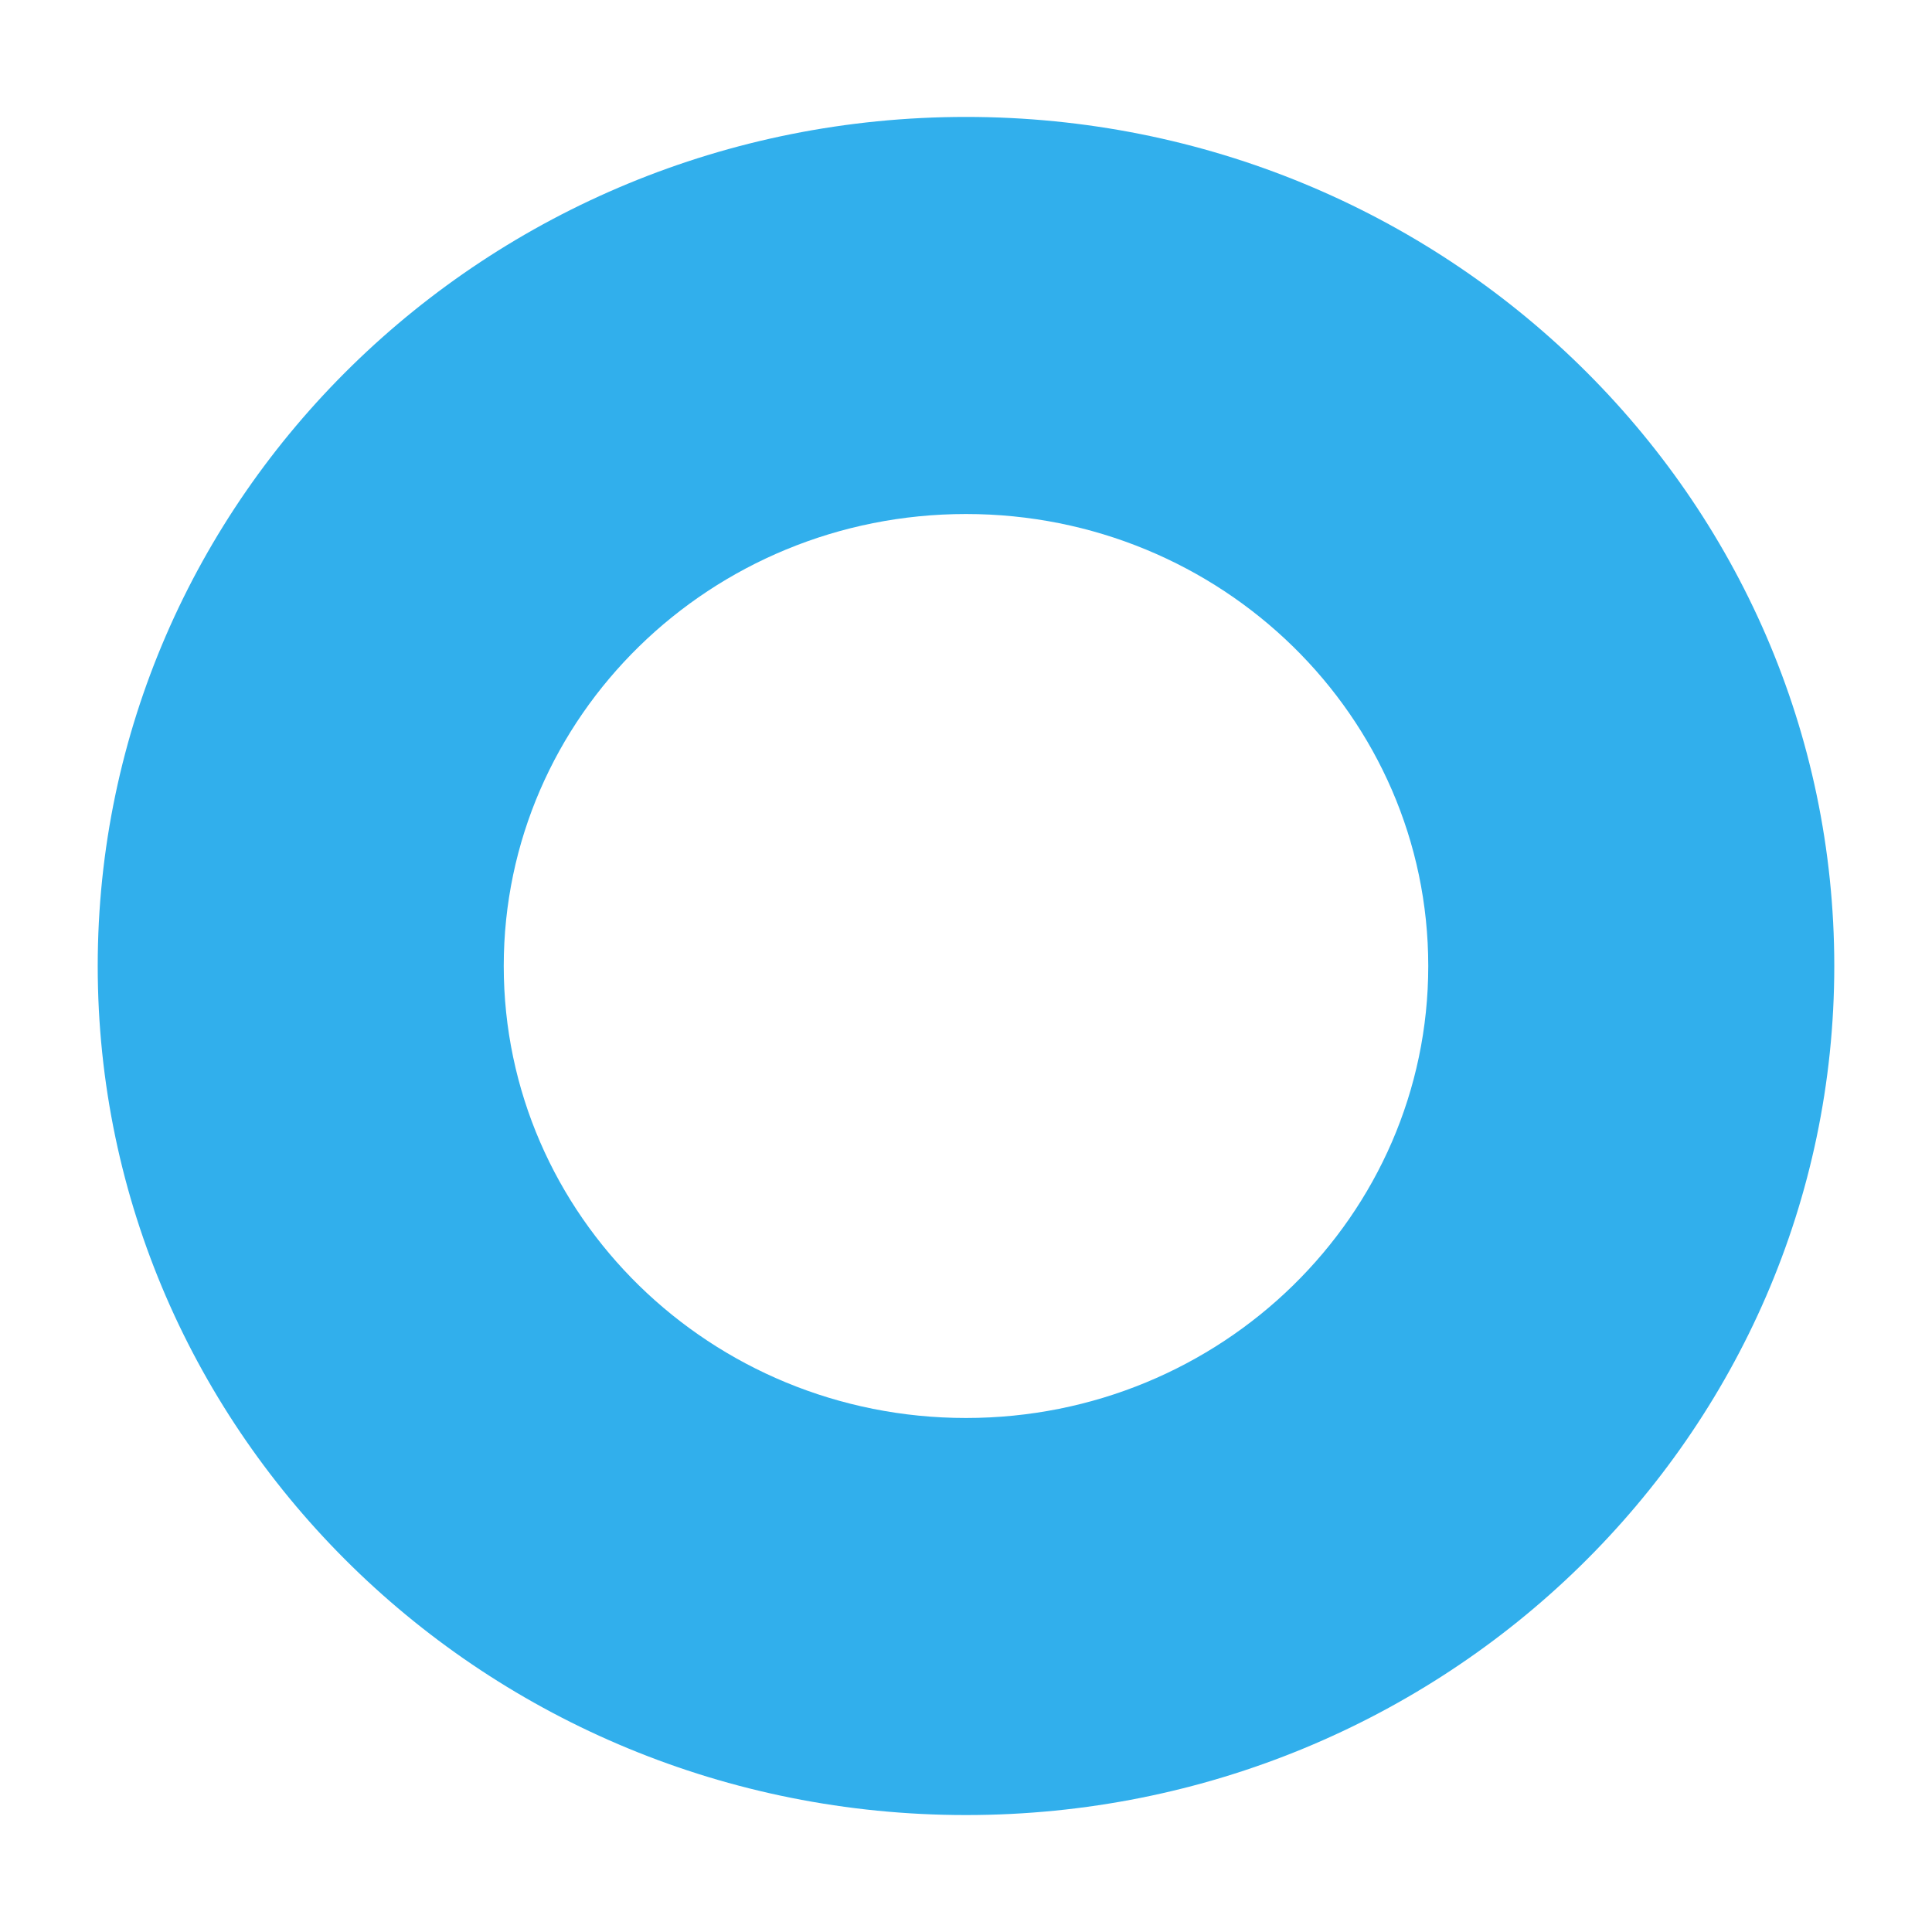
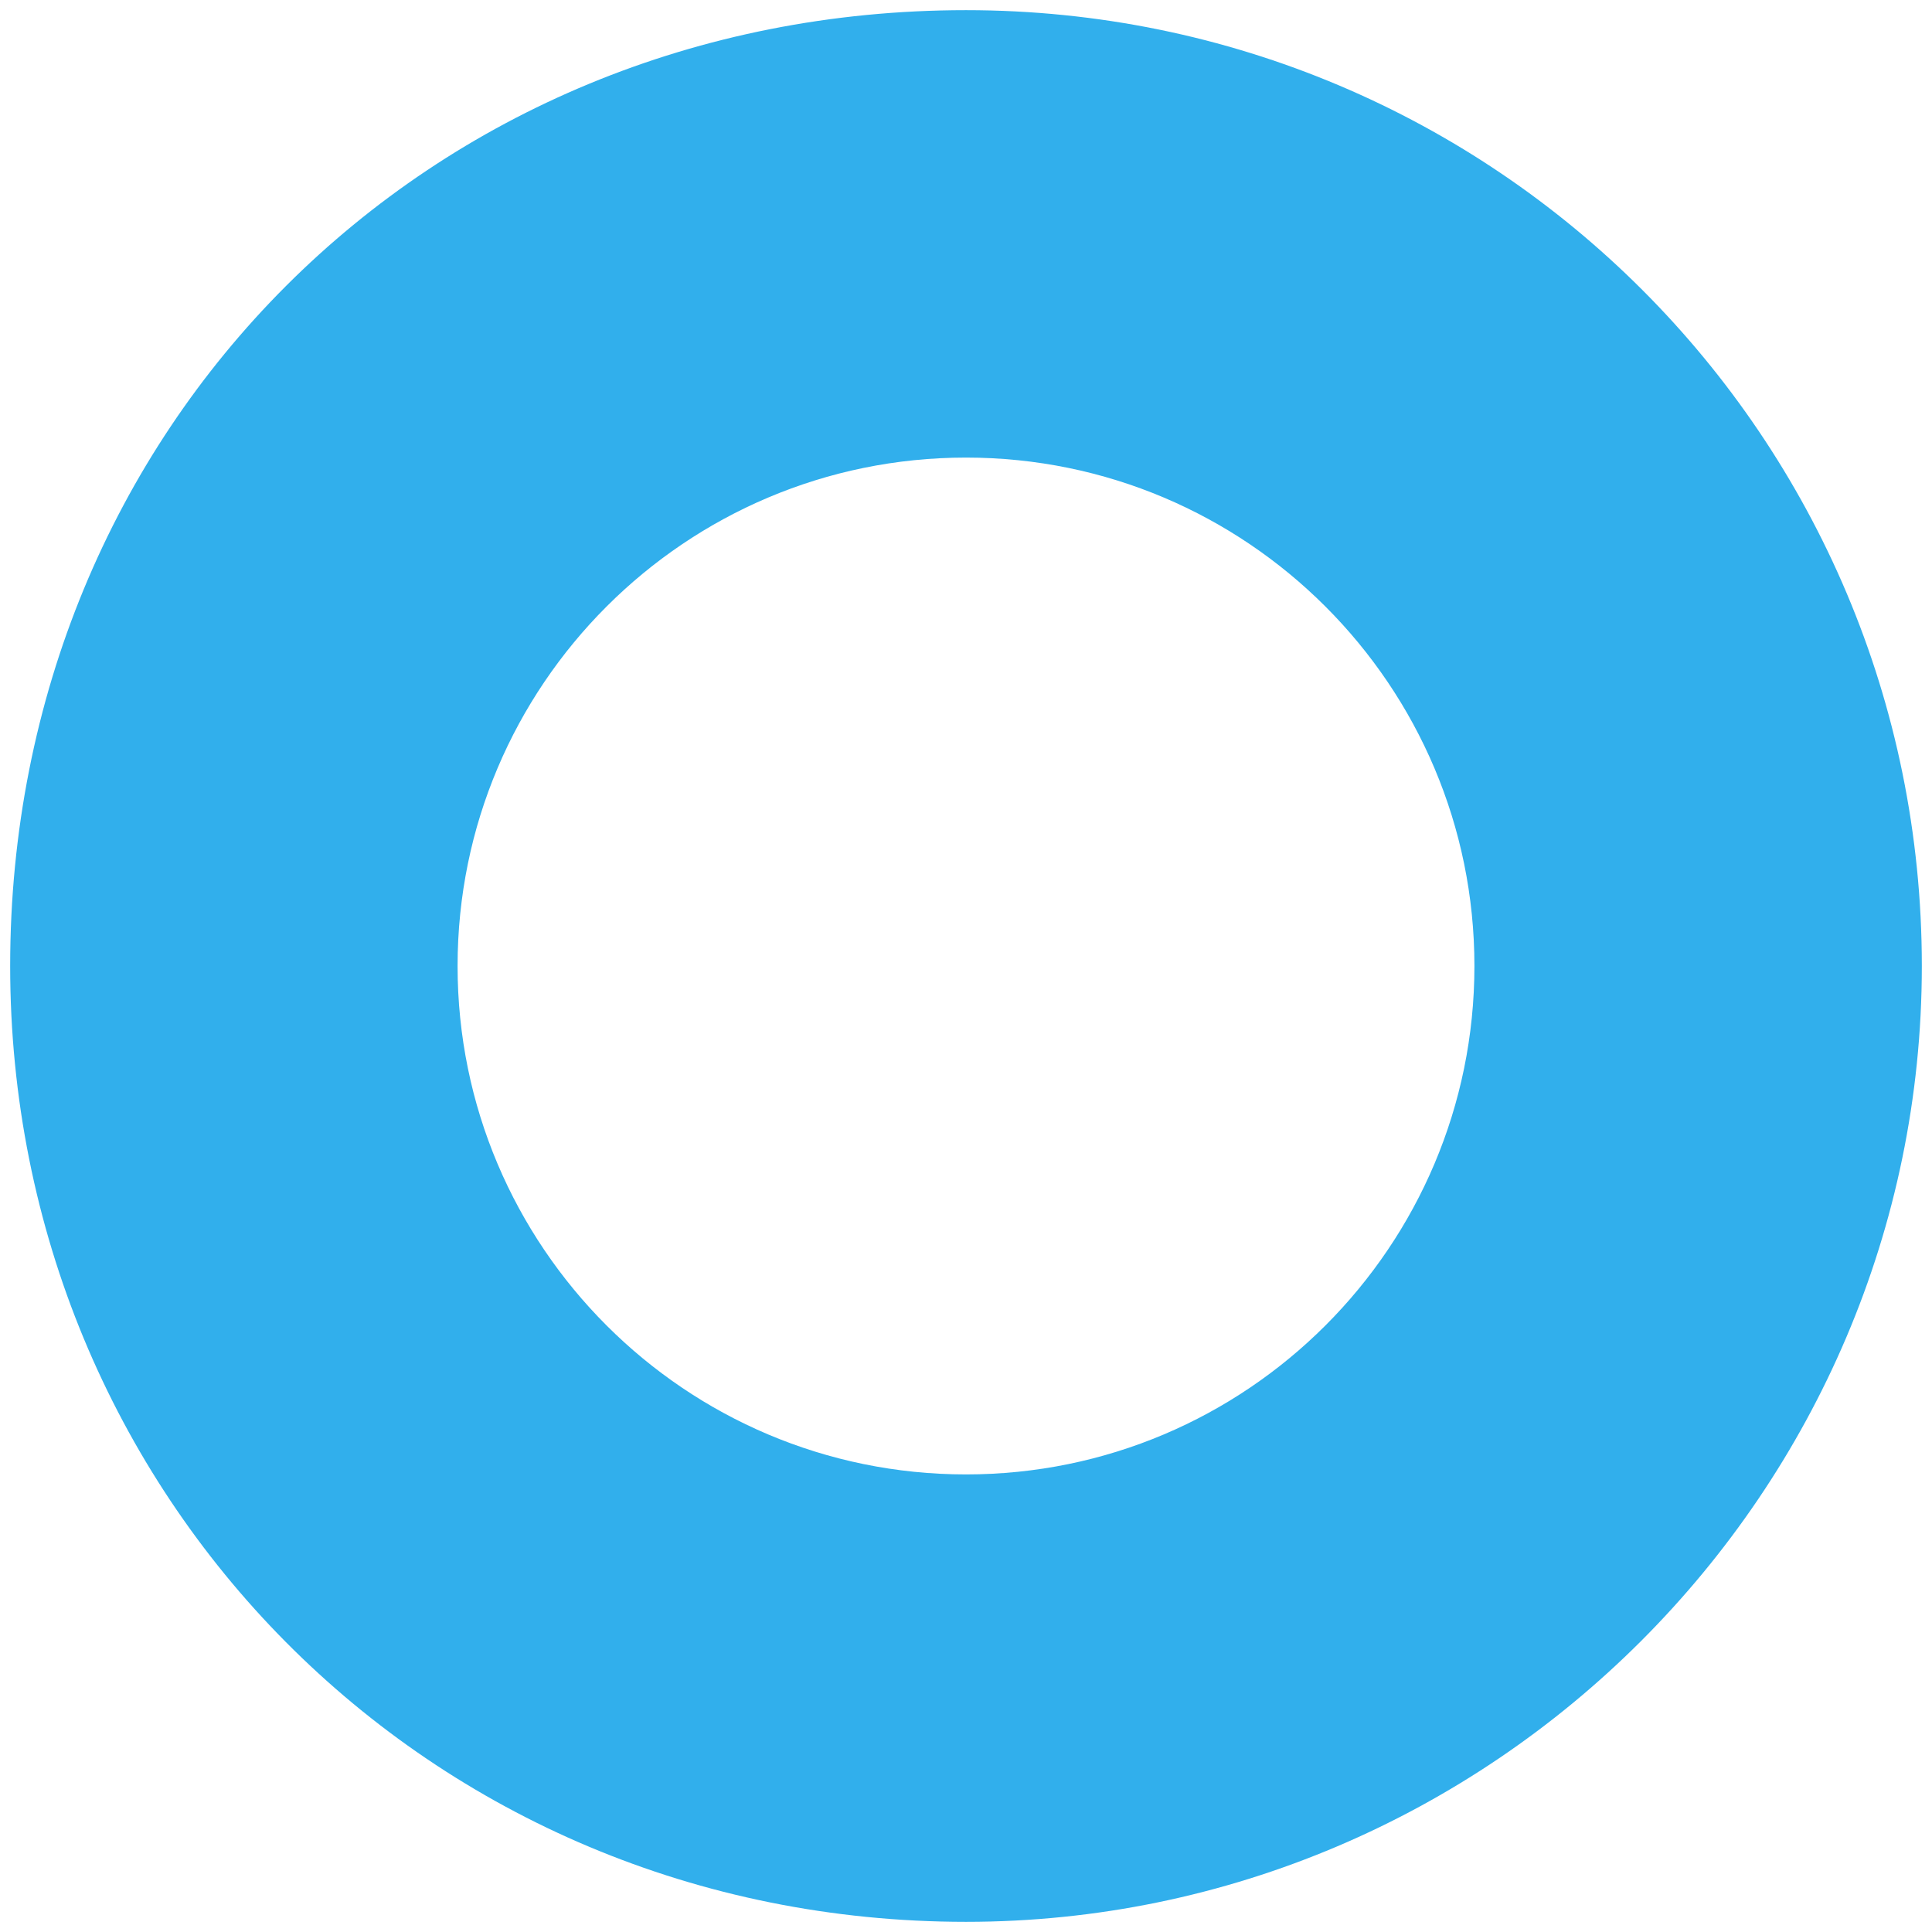
<svg xmlns="http://www.w3.org/2000/svg" width="19" height="19" version="1.1">
-   <path d="m 14.046,9.5 c 0,2.455 -2.035,4.445 -4.546,4.445 -2.511,0 -4.546,-1.99 -4.546,-4.445 0,-2.455 2.035,-4.445 4.546,-4.445 2.511,0 4.546,1.99 4.546,4.445 z m 3.993,-1.001e-4 c 0,4.611 -3.823,8.35 -8.539,8.35 -4.716,0 -8.539,-3.738 -8.539,-8.35 0,-4.611 3.823,-8.35 8.539,-8.35 4.716,0 8.539,3.738 8.539,8.35 z" fill-rule="evenodd" class="profile-color" fill="#31afec" stroke="none" id="profile-circle" />
+   <path d="m 14.5,9.5 c 0,2.76 -2.24,5.0 -5.0,5.0 -2.76,0 -5.0,-2.24 -5.0,-5.0 0,-2.76 2.24,-5.0 5.0,-5.0 2.76,0 5.0,2.24 5.0,5.0 z M 18.9,9.5 C 18.9,14.67 14.67,18.9 9.5,18.9 4.2,18.9 0.1,14.7 0.1,9.5 0.1,4.2 4.2,0.1 9.5,0.1 c 5.2,0 9.4,4.2 9.4,9.4 z" fill-rule="evenodd" class="profile-color" fill="#31afec" stroke="none" id="profile-circle" />
</svg>
